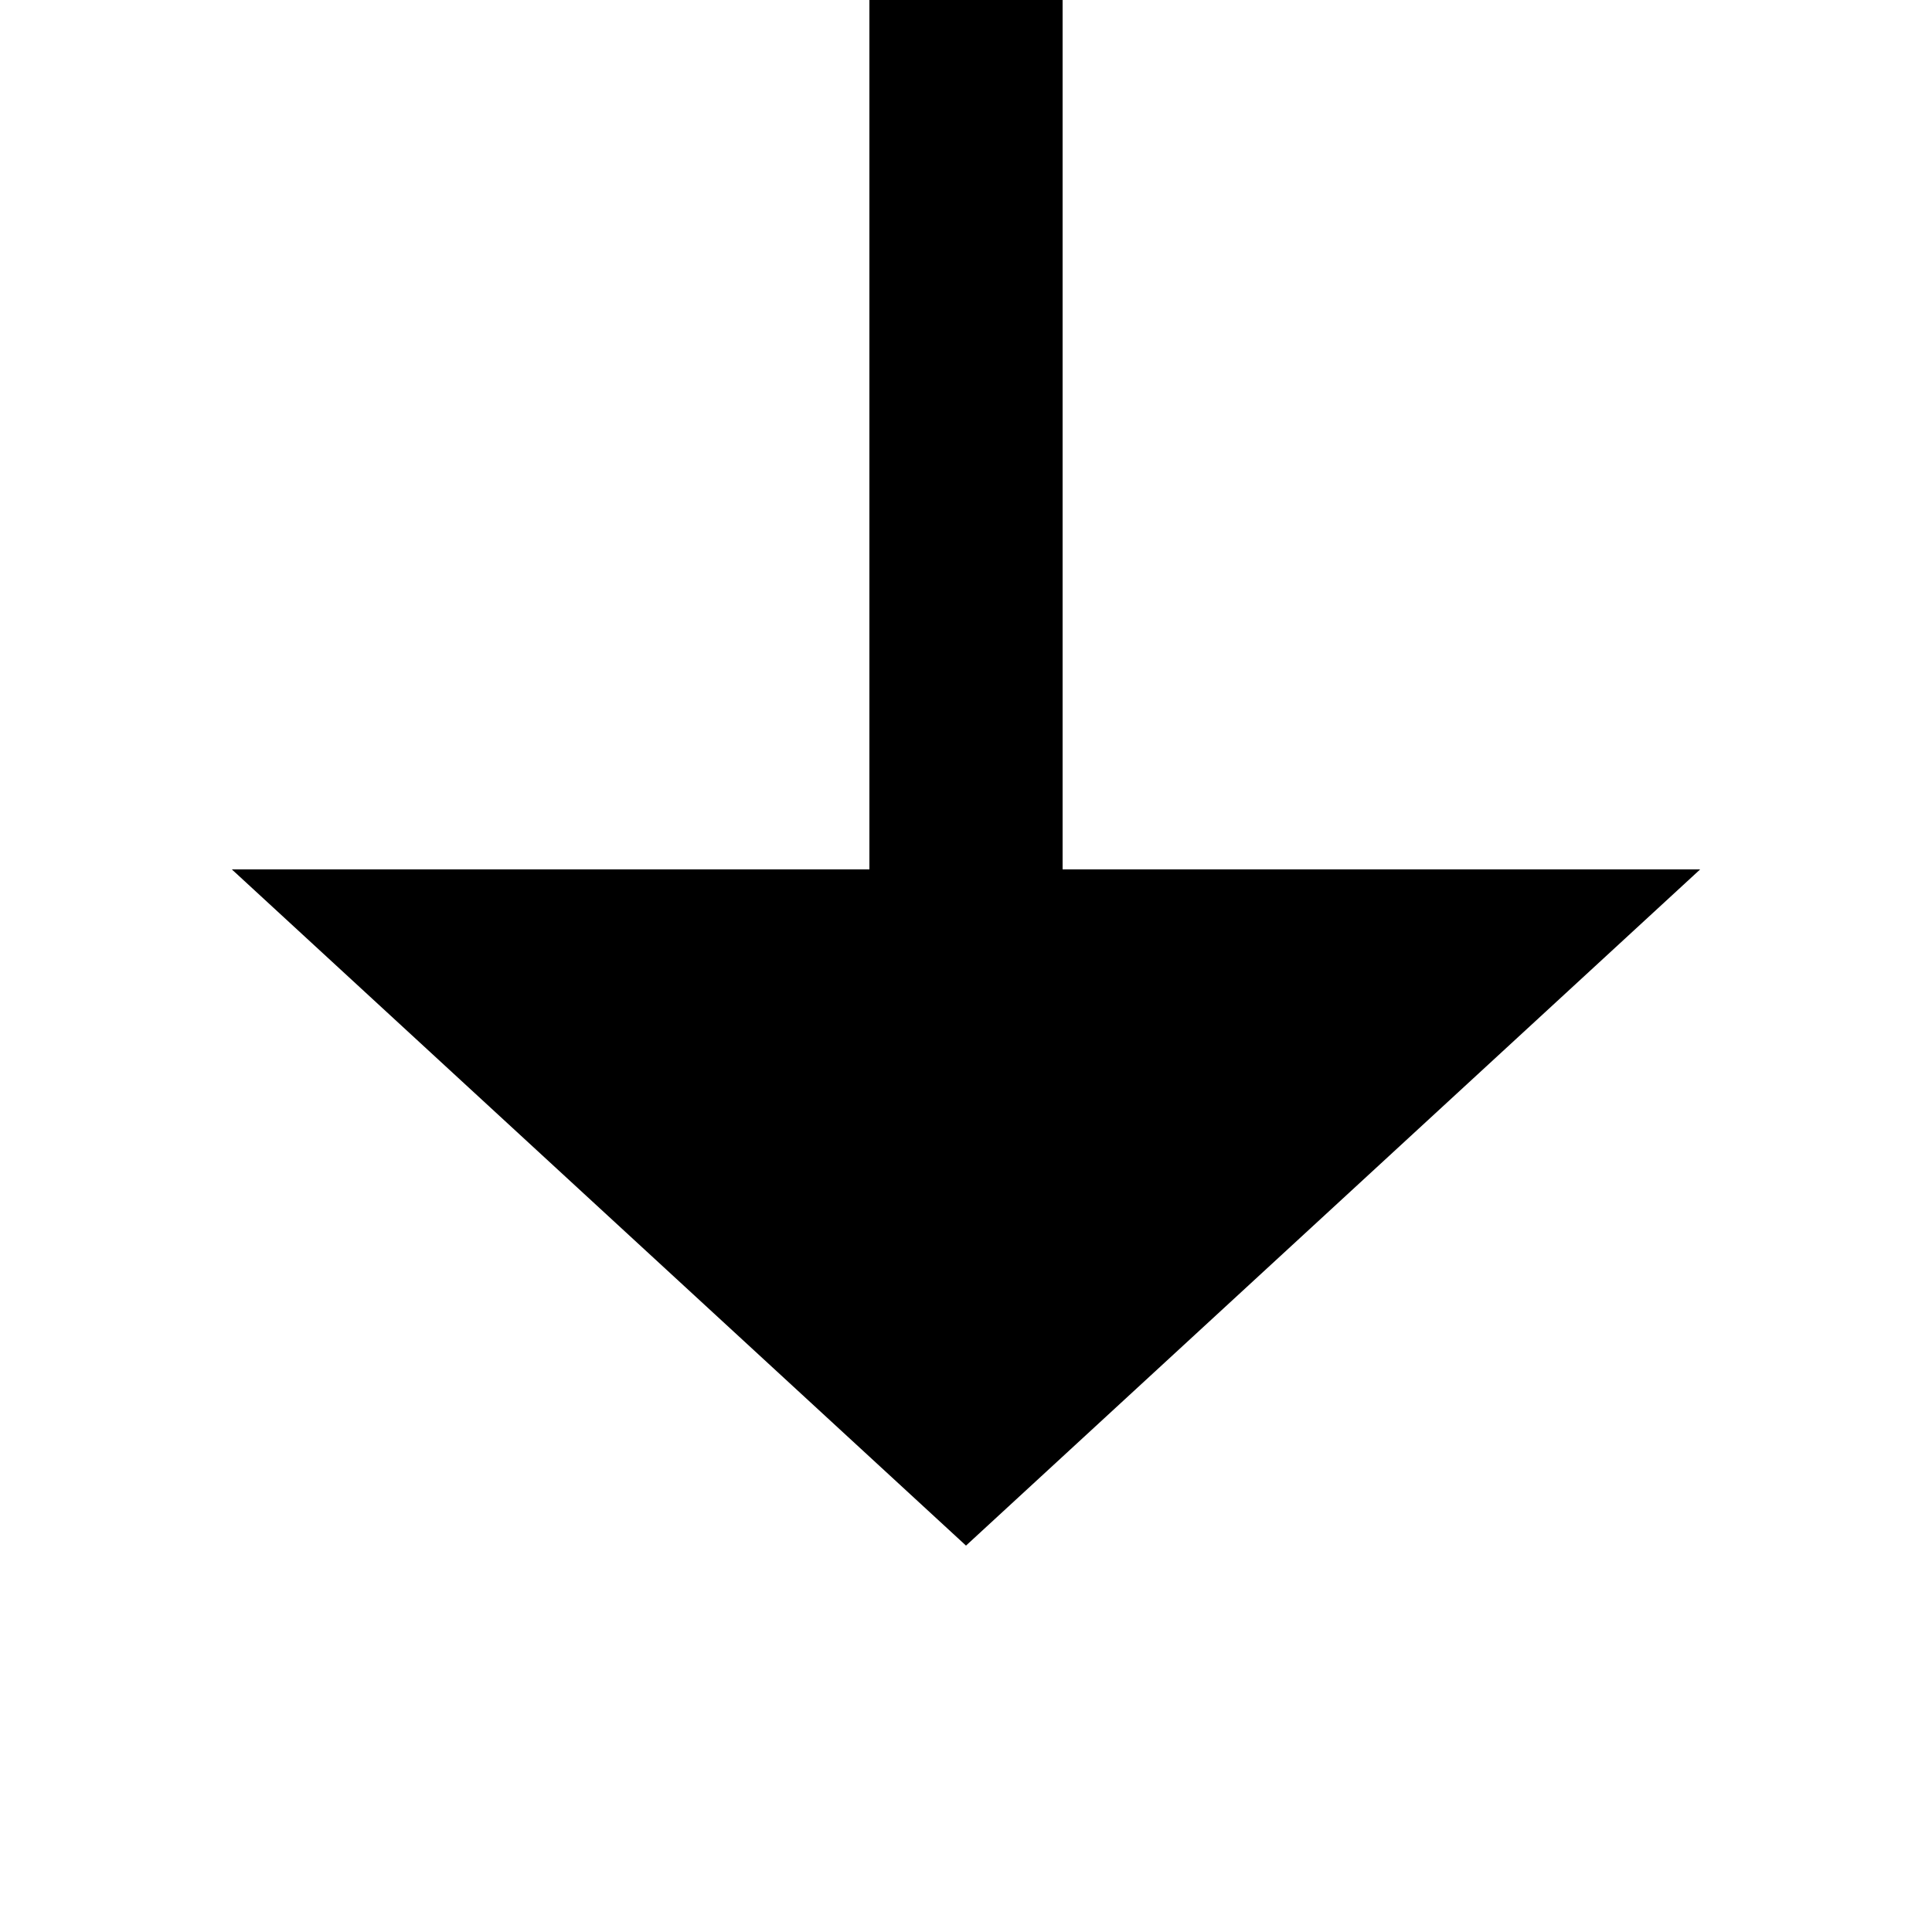
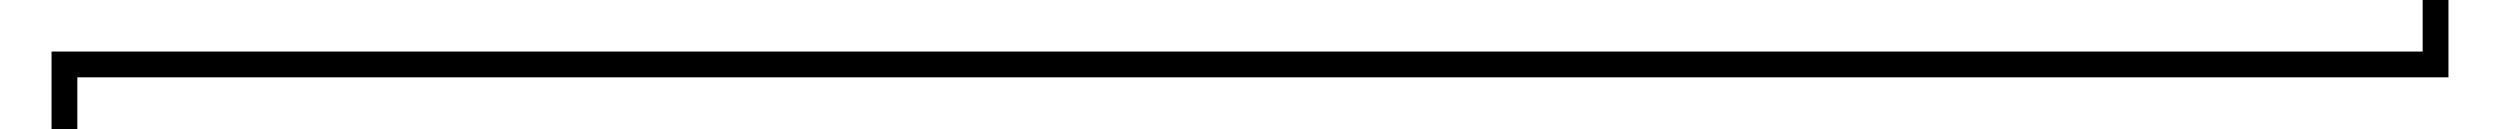
- <svg xmlns="http://www.w3.org/2000/svg" version="1.1" width="20px" height="20px" preserveAspectRatio="xMinYMid meet" viewBox="631 160  20 18">
-   <path d="M 641 141  L 641 169  " stroke-width="2" stroke="#000000" fill="none" />
-   <path d="M 633.4 168  L 641 175  L 648.6 168  L 633.4 168  Z " fill-rule="nonzero" fill="#000000" stroke="none" />
+ <svg xmlns="http://www.w3.org/2000/svg" version="1.1" width="194px" height="10px" preserveAspectRatio="xMinYMid meet" viewBox="636 436  194 8">
+   <path d="M 825 387  L 825 440  L 641 440  L 641 447  " stroke-width="2" stroke="#000000" fill="none" />
+   <path d="M 633.4 446  L 641 453  L 648.6 446  L 633.4 446  Z " fill-rule="nonzero" fill="#000000" stroke="none" />
</svg>
